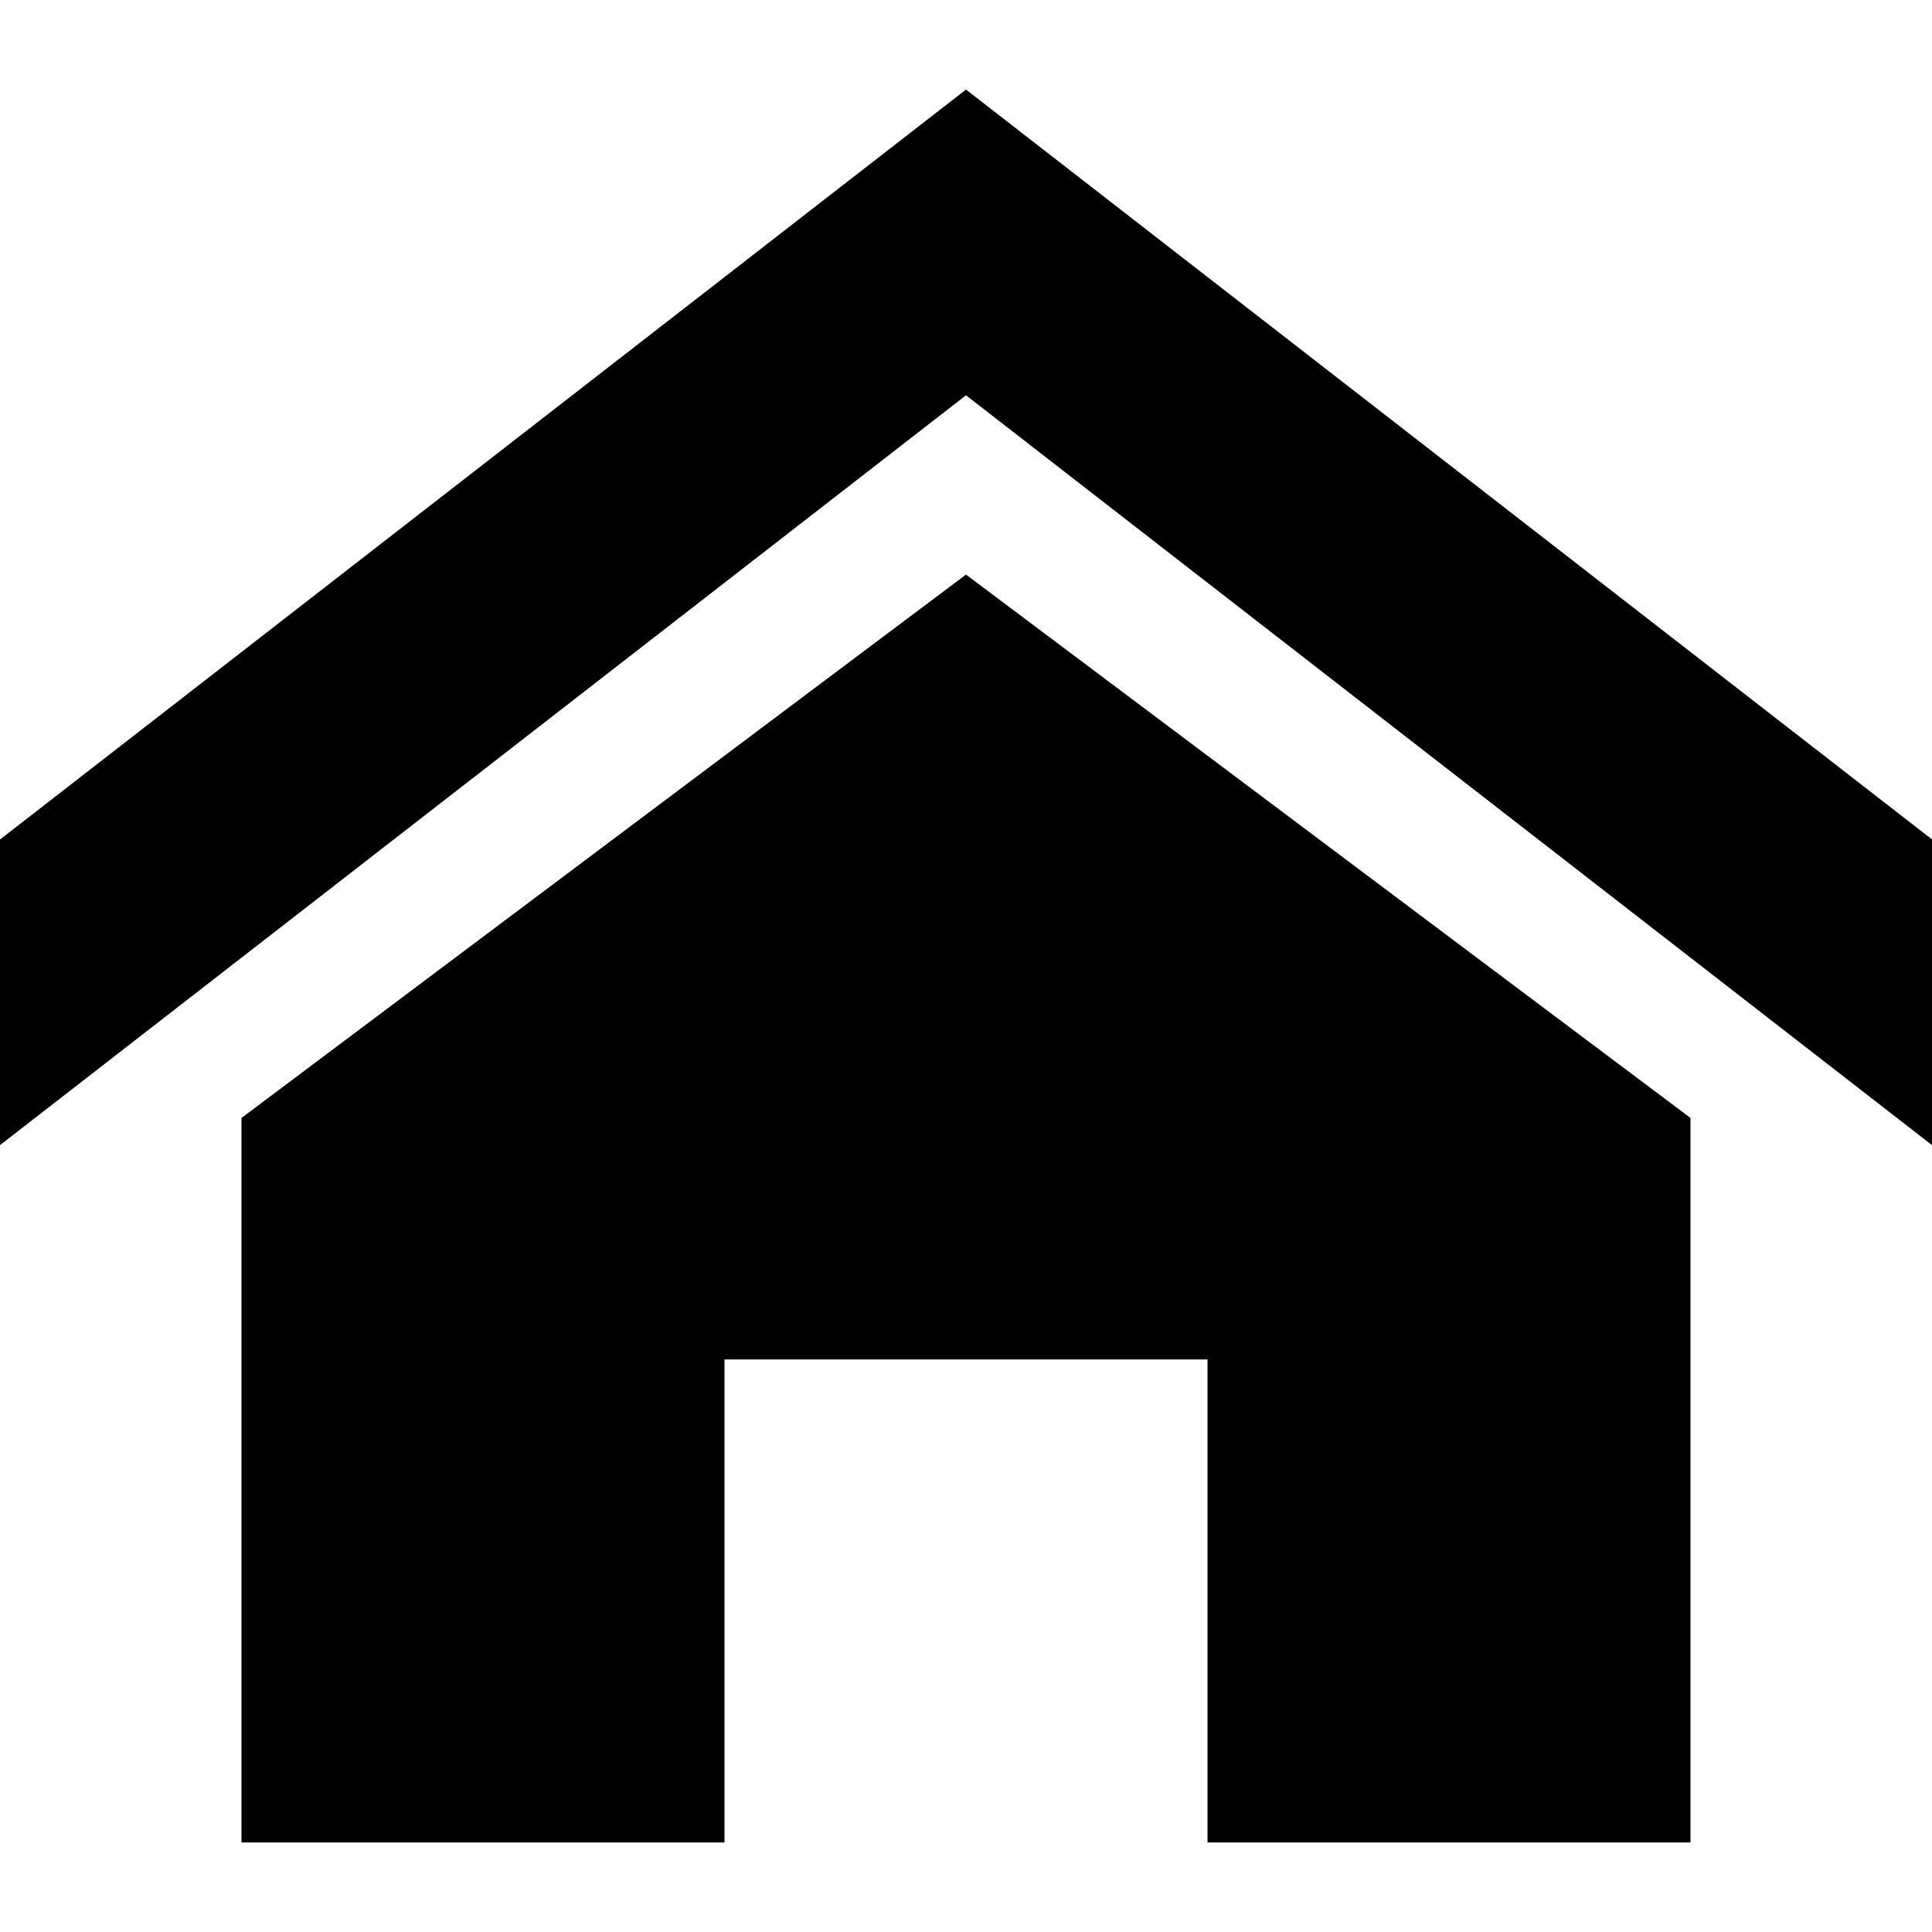
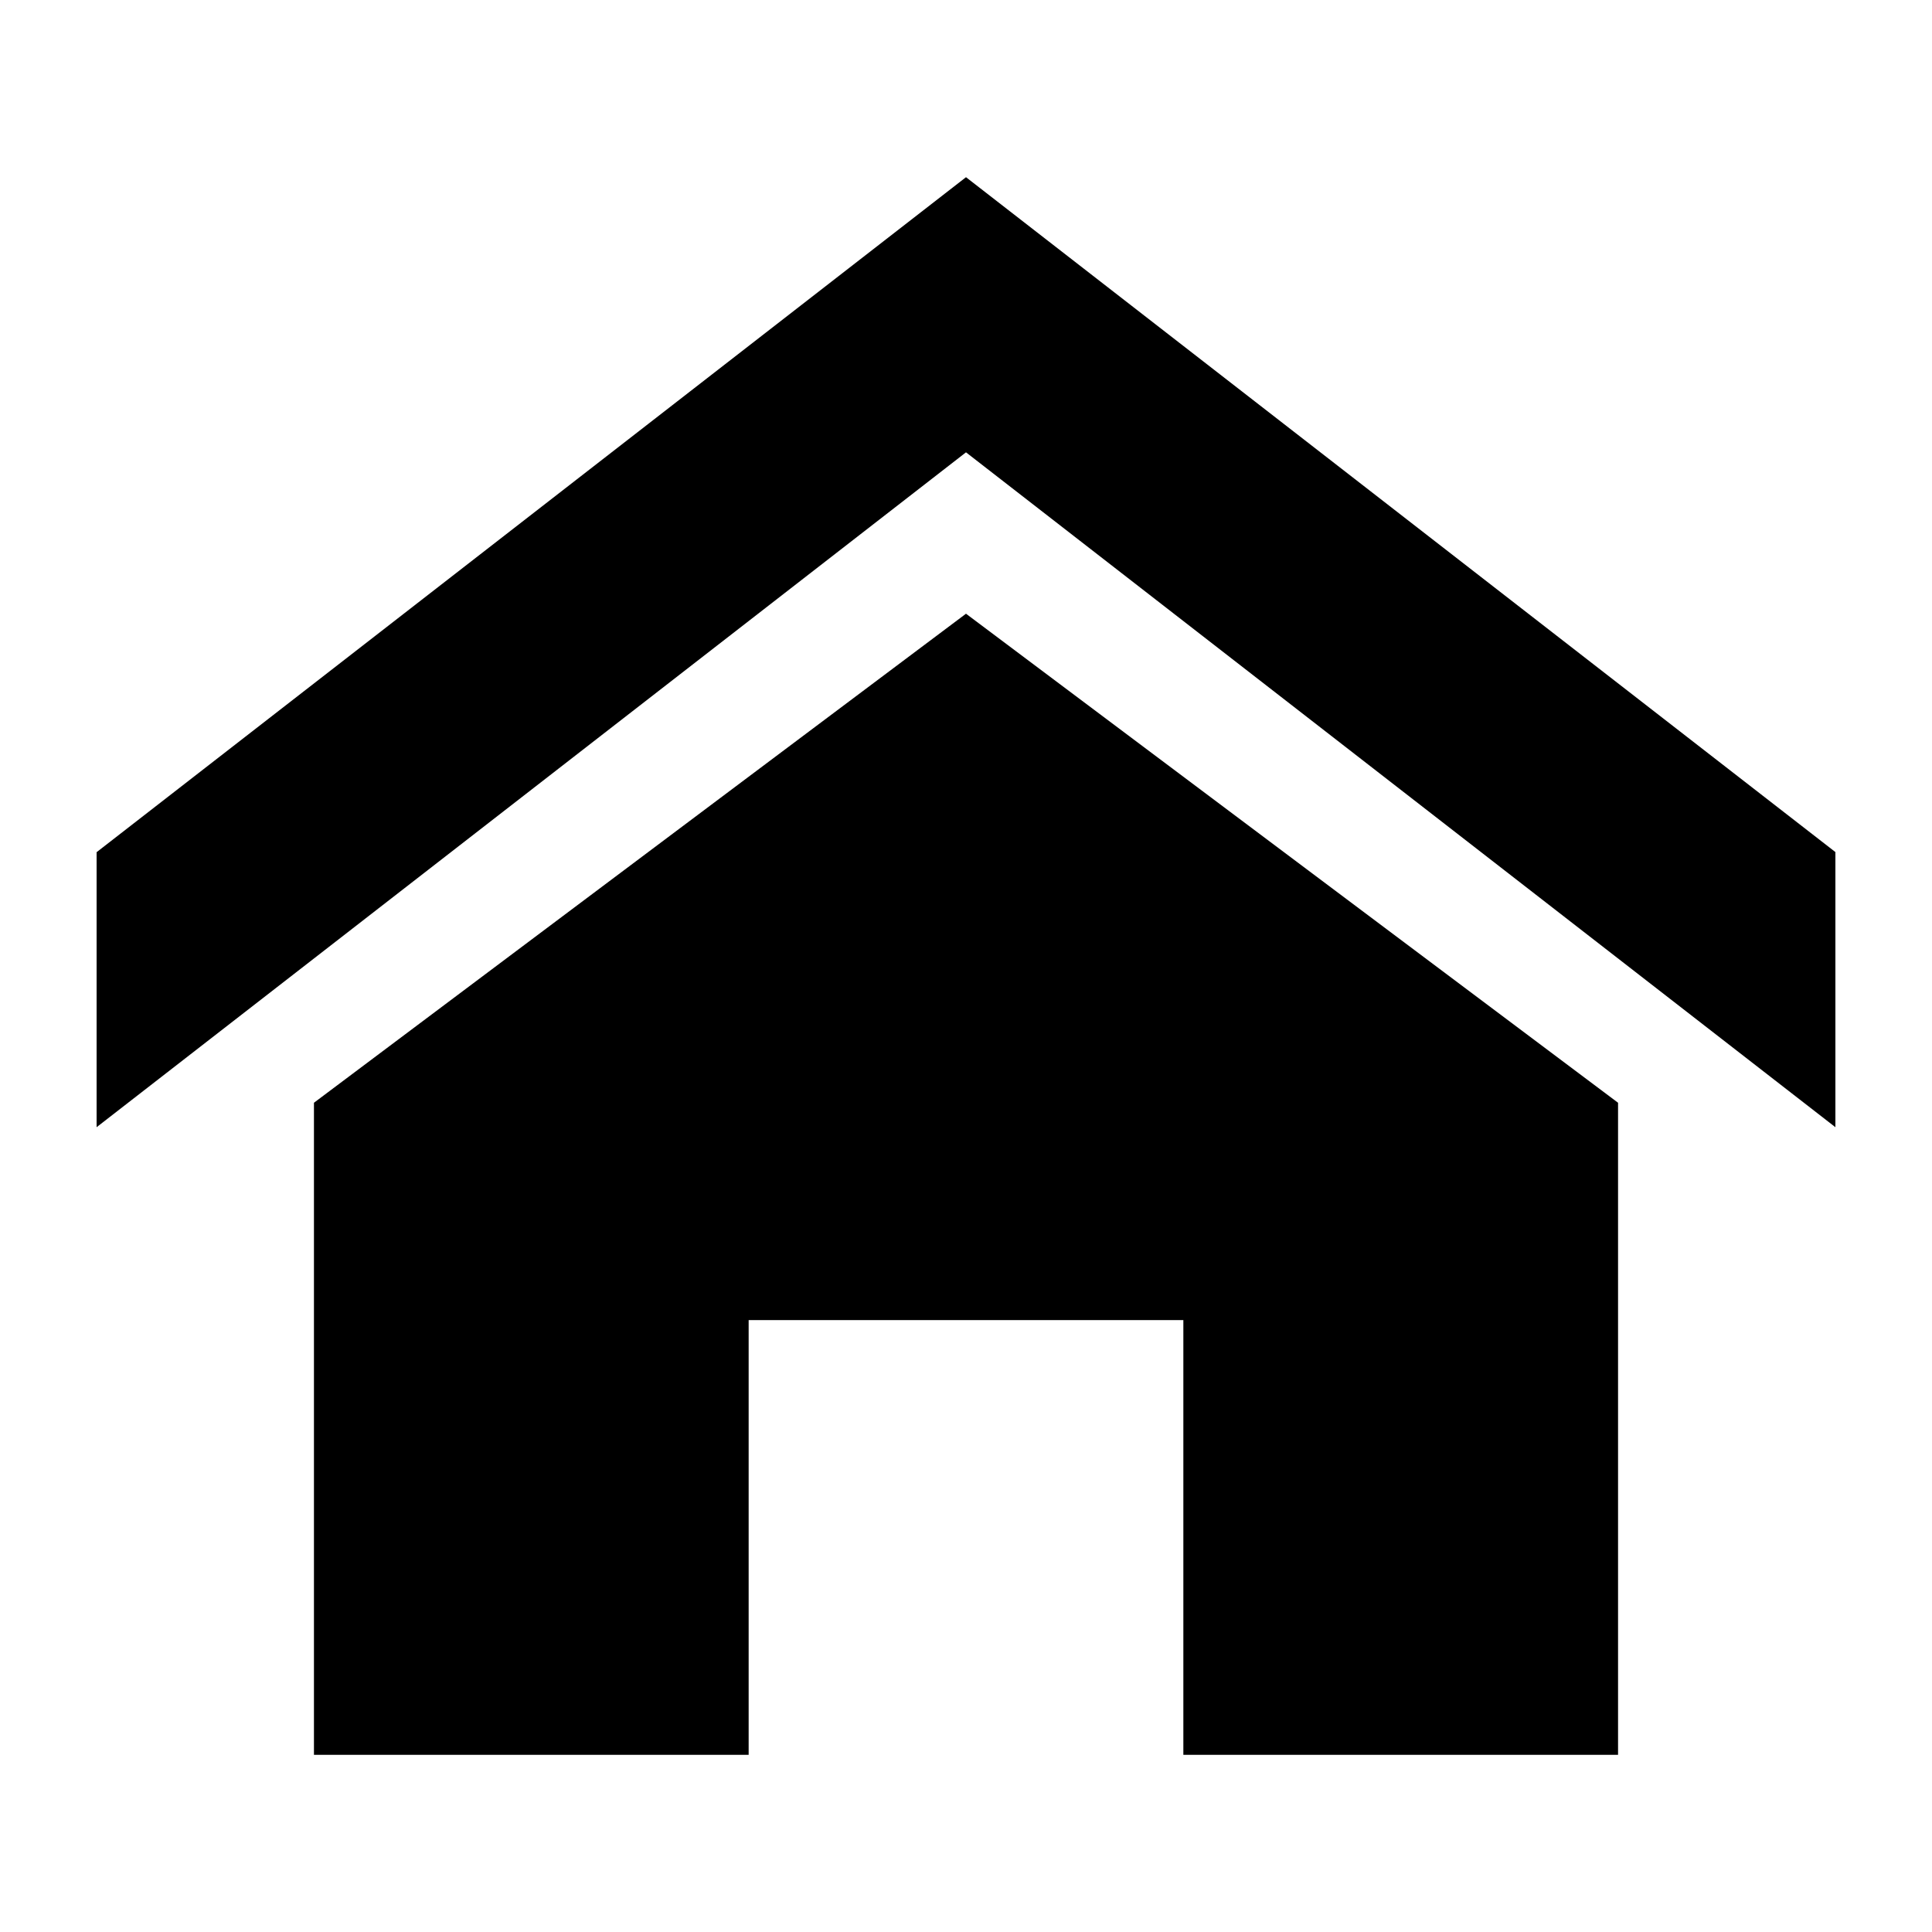
<svg xmlns="http://www.w3.org/2000/svg" width="64" height="64" viewBox="0 0 64 64">
-   <path d="M64 37.934l-32-24.84-32 24.84V27.81L32 2.967l32 24.84v10.126zm-8-.903v24.003H40v-16H24v16H8v-24l24-18 24 18z" />
+   <path d="M60.8 37.34L32 14.984 3.2 37.34v-9.11L32 5.87l28.8 22.356v9.114zm-7.2-.812V58.13H39.2v-14.4H24.8v14.4H10.4v-21.6L32 20.33l21.6 16.2v-.002z" />
</svg>
